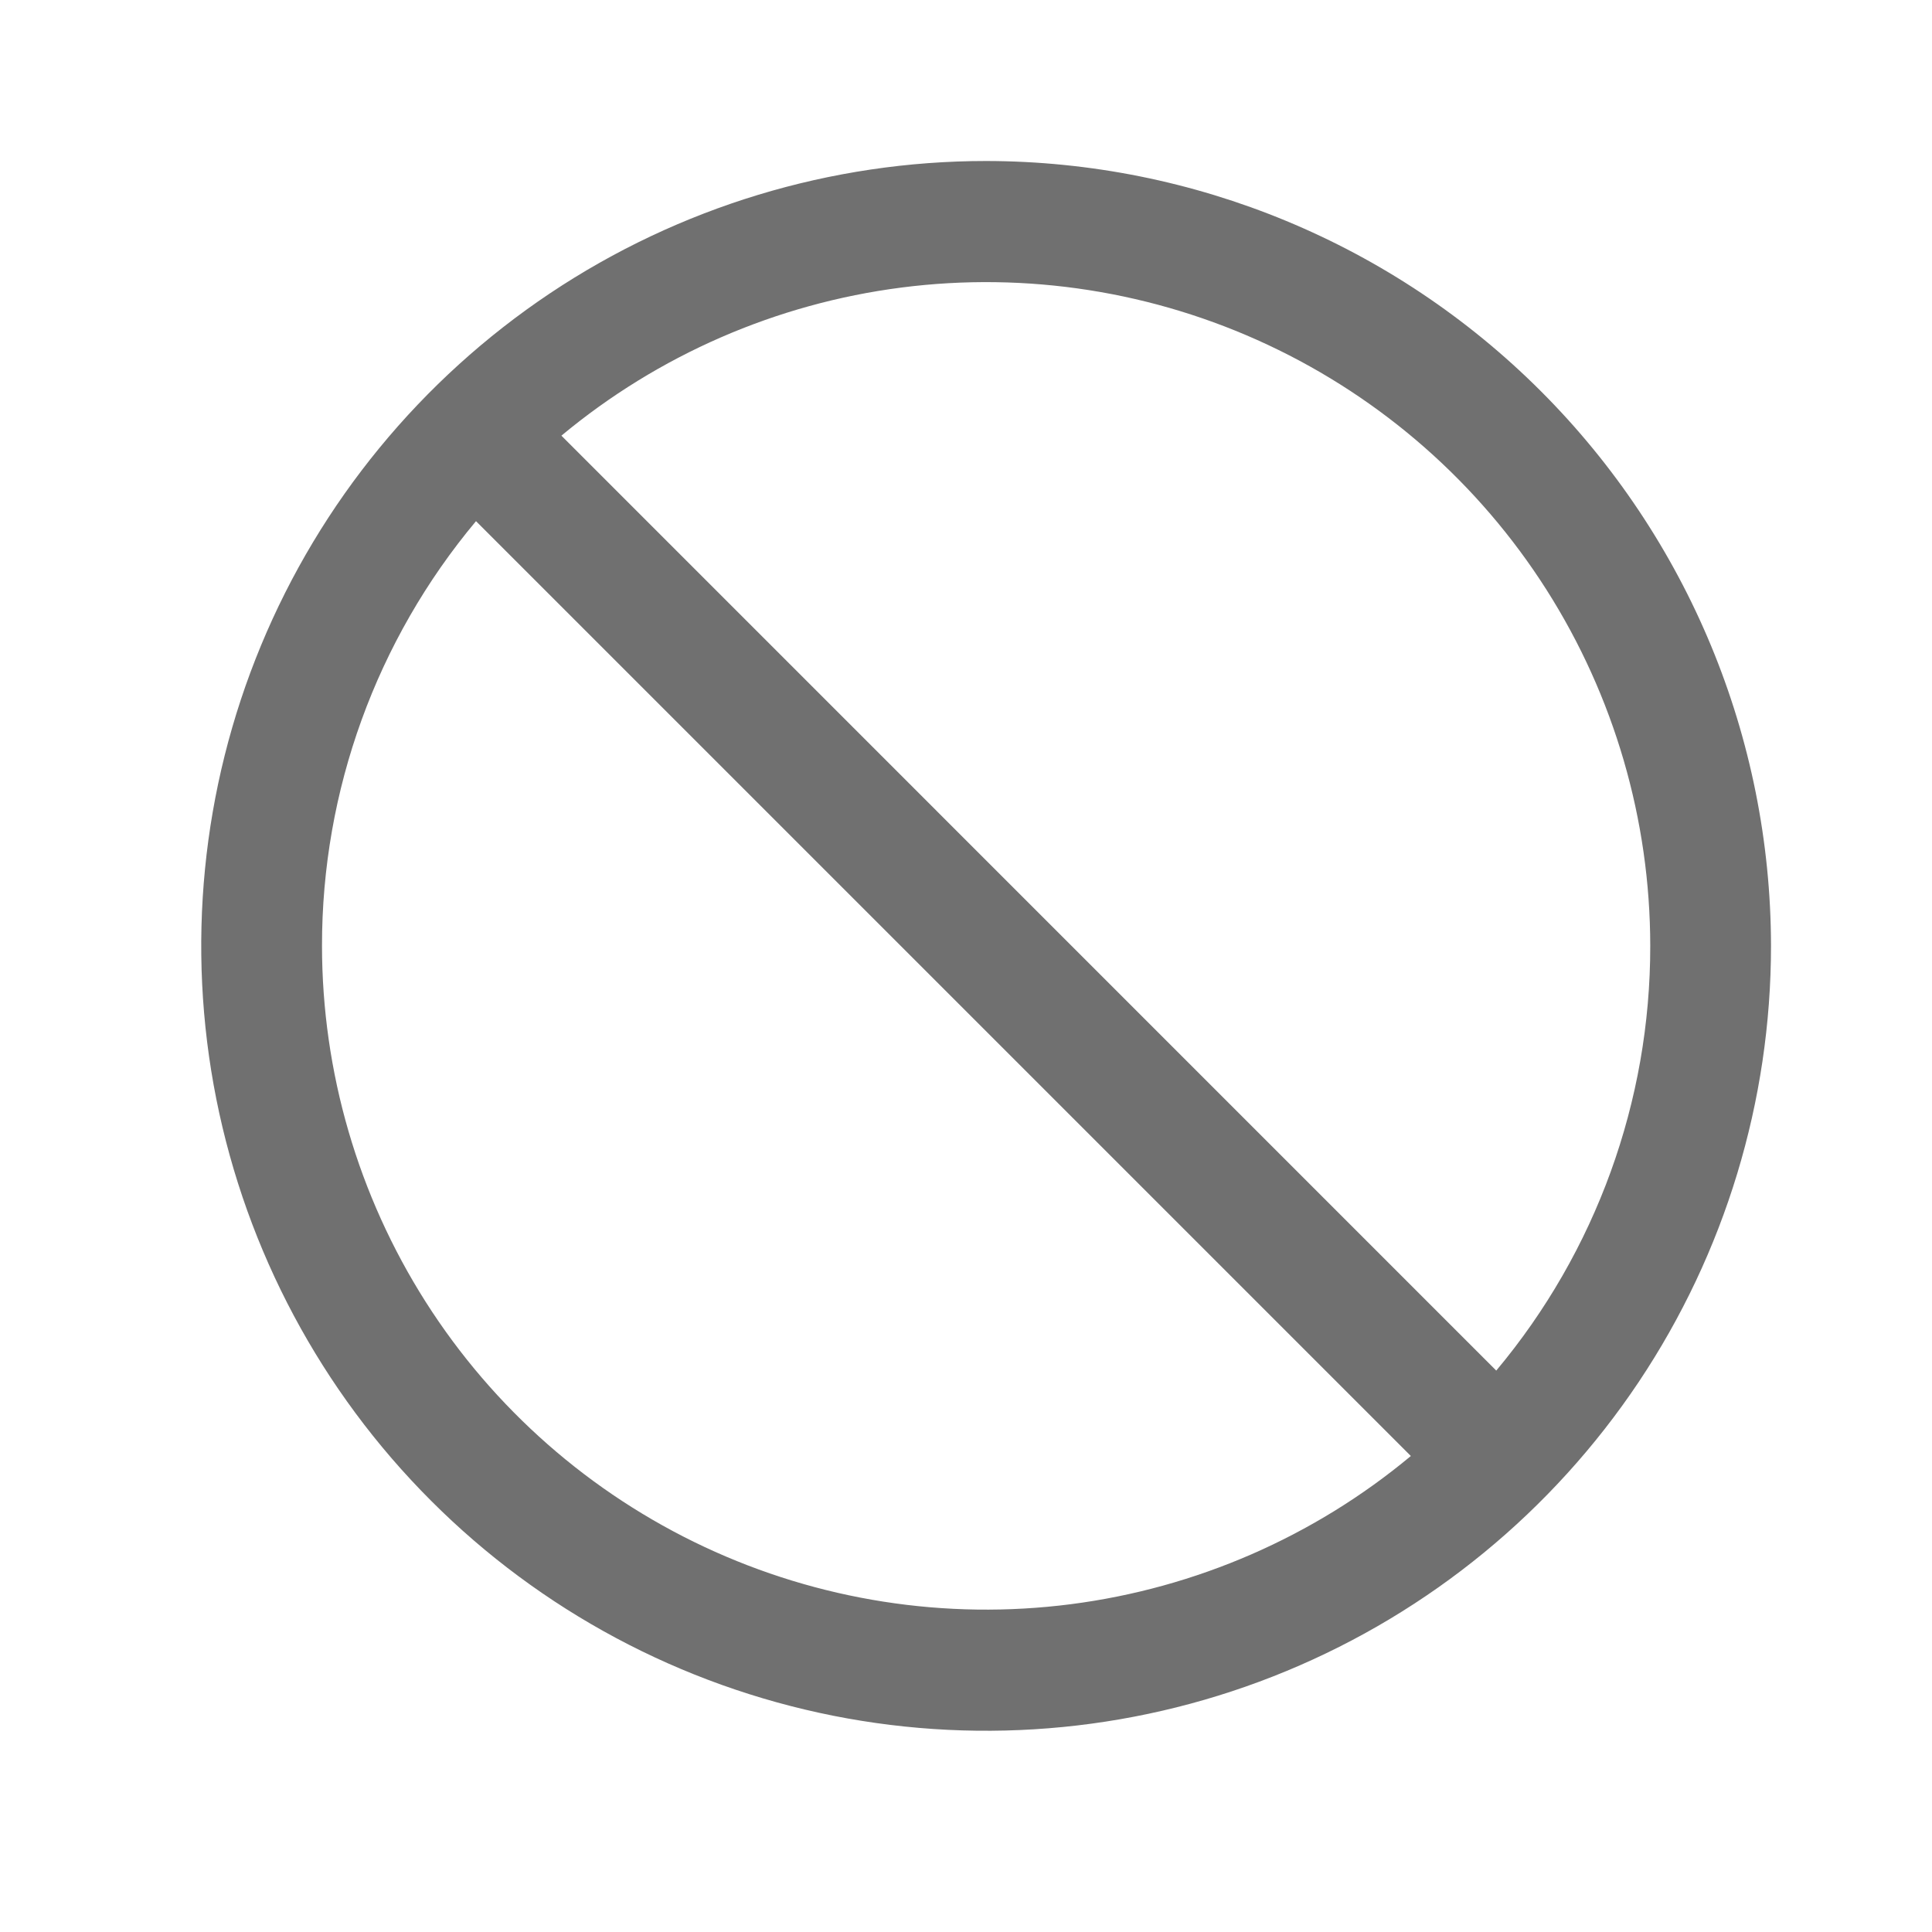
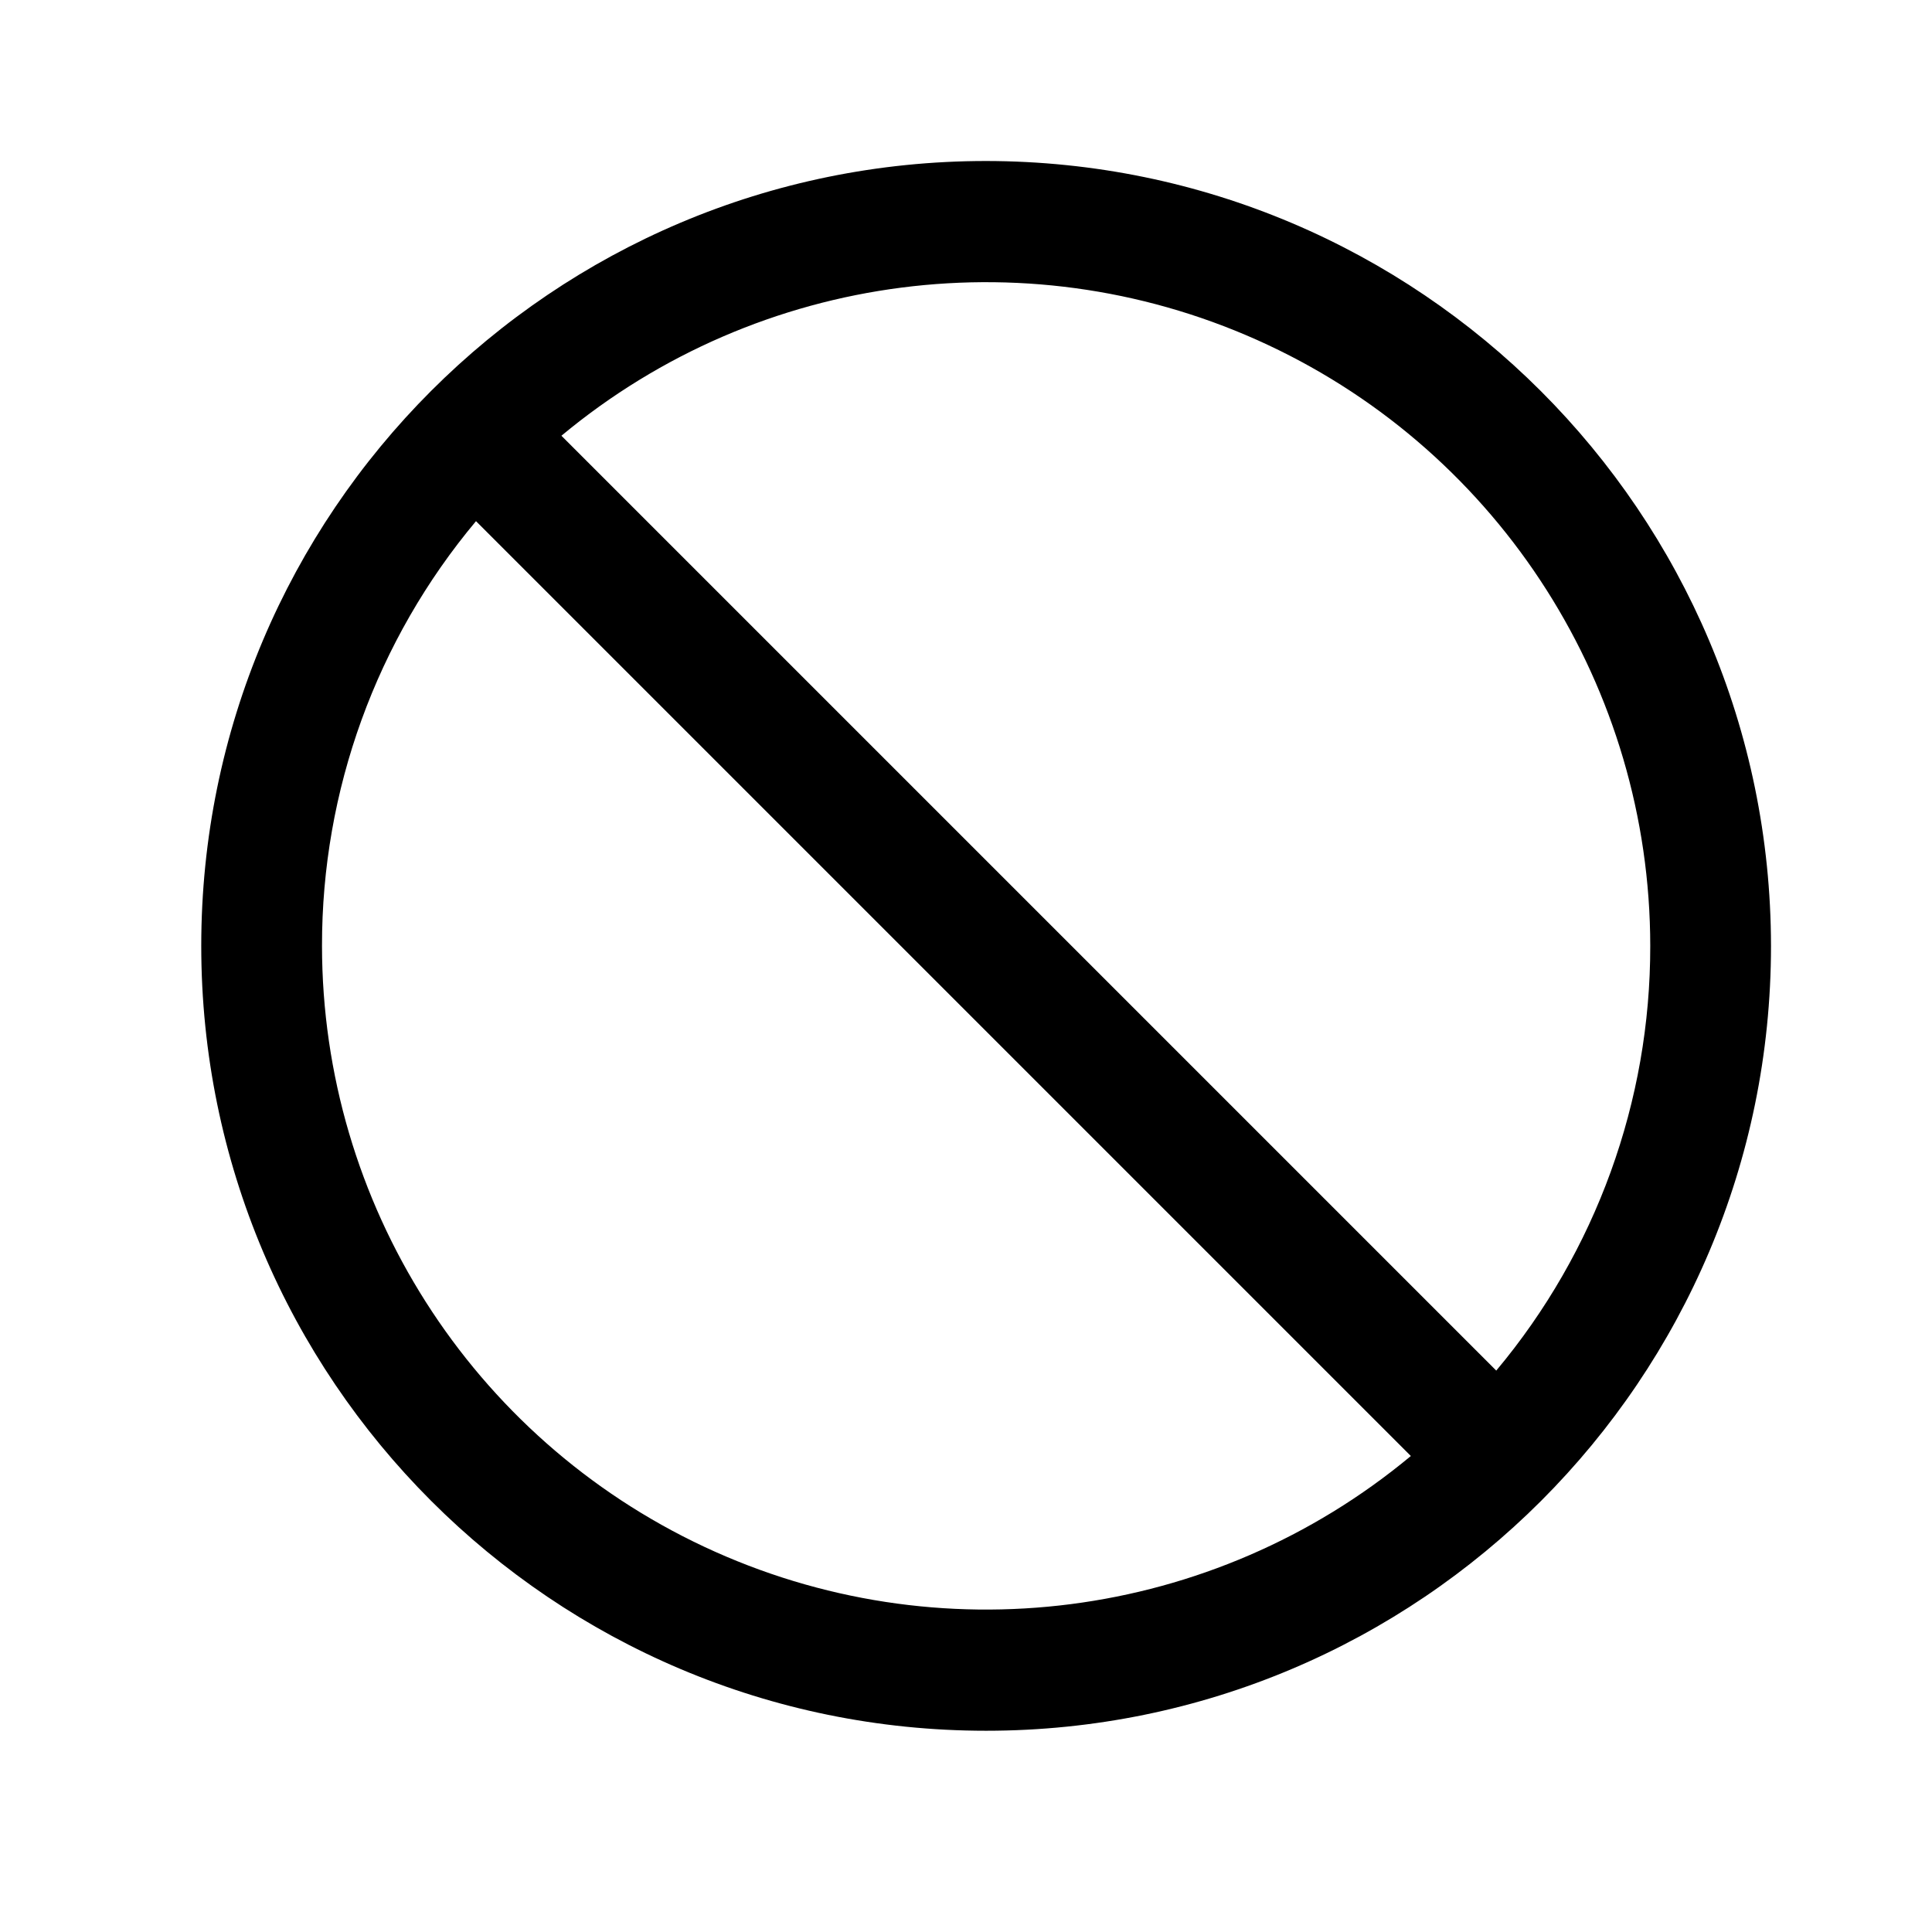
- <svg xmlns="http://www.w3.org/2000/svg" width="24" height="24" viewBox="0 0 24 24" fill="none">
-   <path d="M12.25 2C10.322 2 8.437 2.572 6.833 3.643C5.23 4.715 3.98 6.237 3.242 8.019C2.504 9.8 2.311 11.761 2.687 13.652C3.064 15.543 3.992 17.281 5.356 18.644C6.719 20.008 8.457 20.936 10.348 21.313C12.239 21.689 14.2 21.496 15.981 20.758C17.763 20.02 19.285 18.77 20.357 17.167C21.428 15.563 22 13.678 22 11.75C21.997 9.165 20.969 6.687 19.141 4.859C17.313 3.031 14.835 2.003 12.25 2ZM20.5 11.75C20.502 13.679 19.825 15.547 18.587 17.026L6.974 5.412C8.178 4.41 9.644 3.772 11.198 3.572C12.752 3.372 14.331 3.619 15.75 4.284C17.169 4.949 18.37 6.004 19.211 7.326C20.052 8.649 20.499 10.183 20.5 11.75ZM4 11.75C3.998 9.821 4.676 7.953 5.913 6.474L17.526 18.087C16.322 19.09 14.856 19.728 13.302 19.928C11.748 20.128 10.169 19.881 8.75 19.216C7.331 18.551 6.13 17.496 5.289 16.174C4.448 14.851 4.001 13.317 4 11.75Z" fill="#707070" />
+ <svg xmlns="http://www.w3.org/2000/svg" viewBox="0 0 24 24" aria-hidden="true" fill="currentColor">
+   <path d="M12.25 2A9.75 9.75 0 1 0 22 11.75 9.76 9.76 0 0 0 12.25 2m8.25 9.75a8.2 8.2 0 0 1-1.913 5.276L6.974 5.413A8.25 8.25 0 0 1 20.5 11.75m-16.5 0a8.2 8.2 0 0 1 1.913-5.276l11.613 11.613A8.25 8.25 0 0 1 4 11.75" />
</svg>
